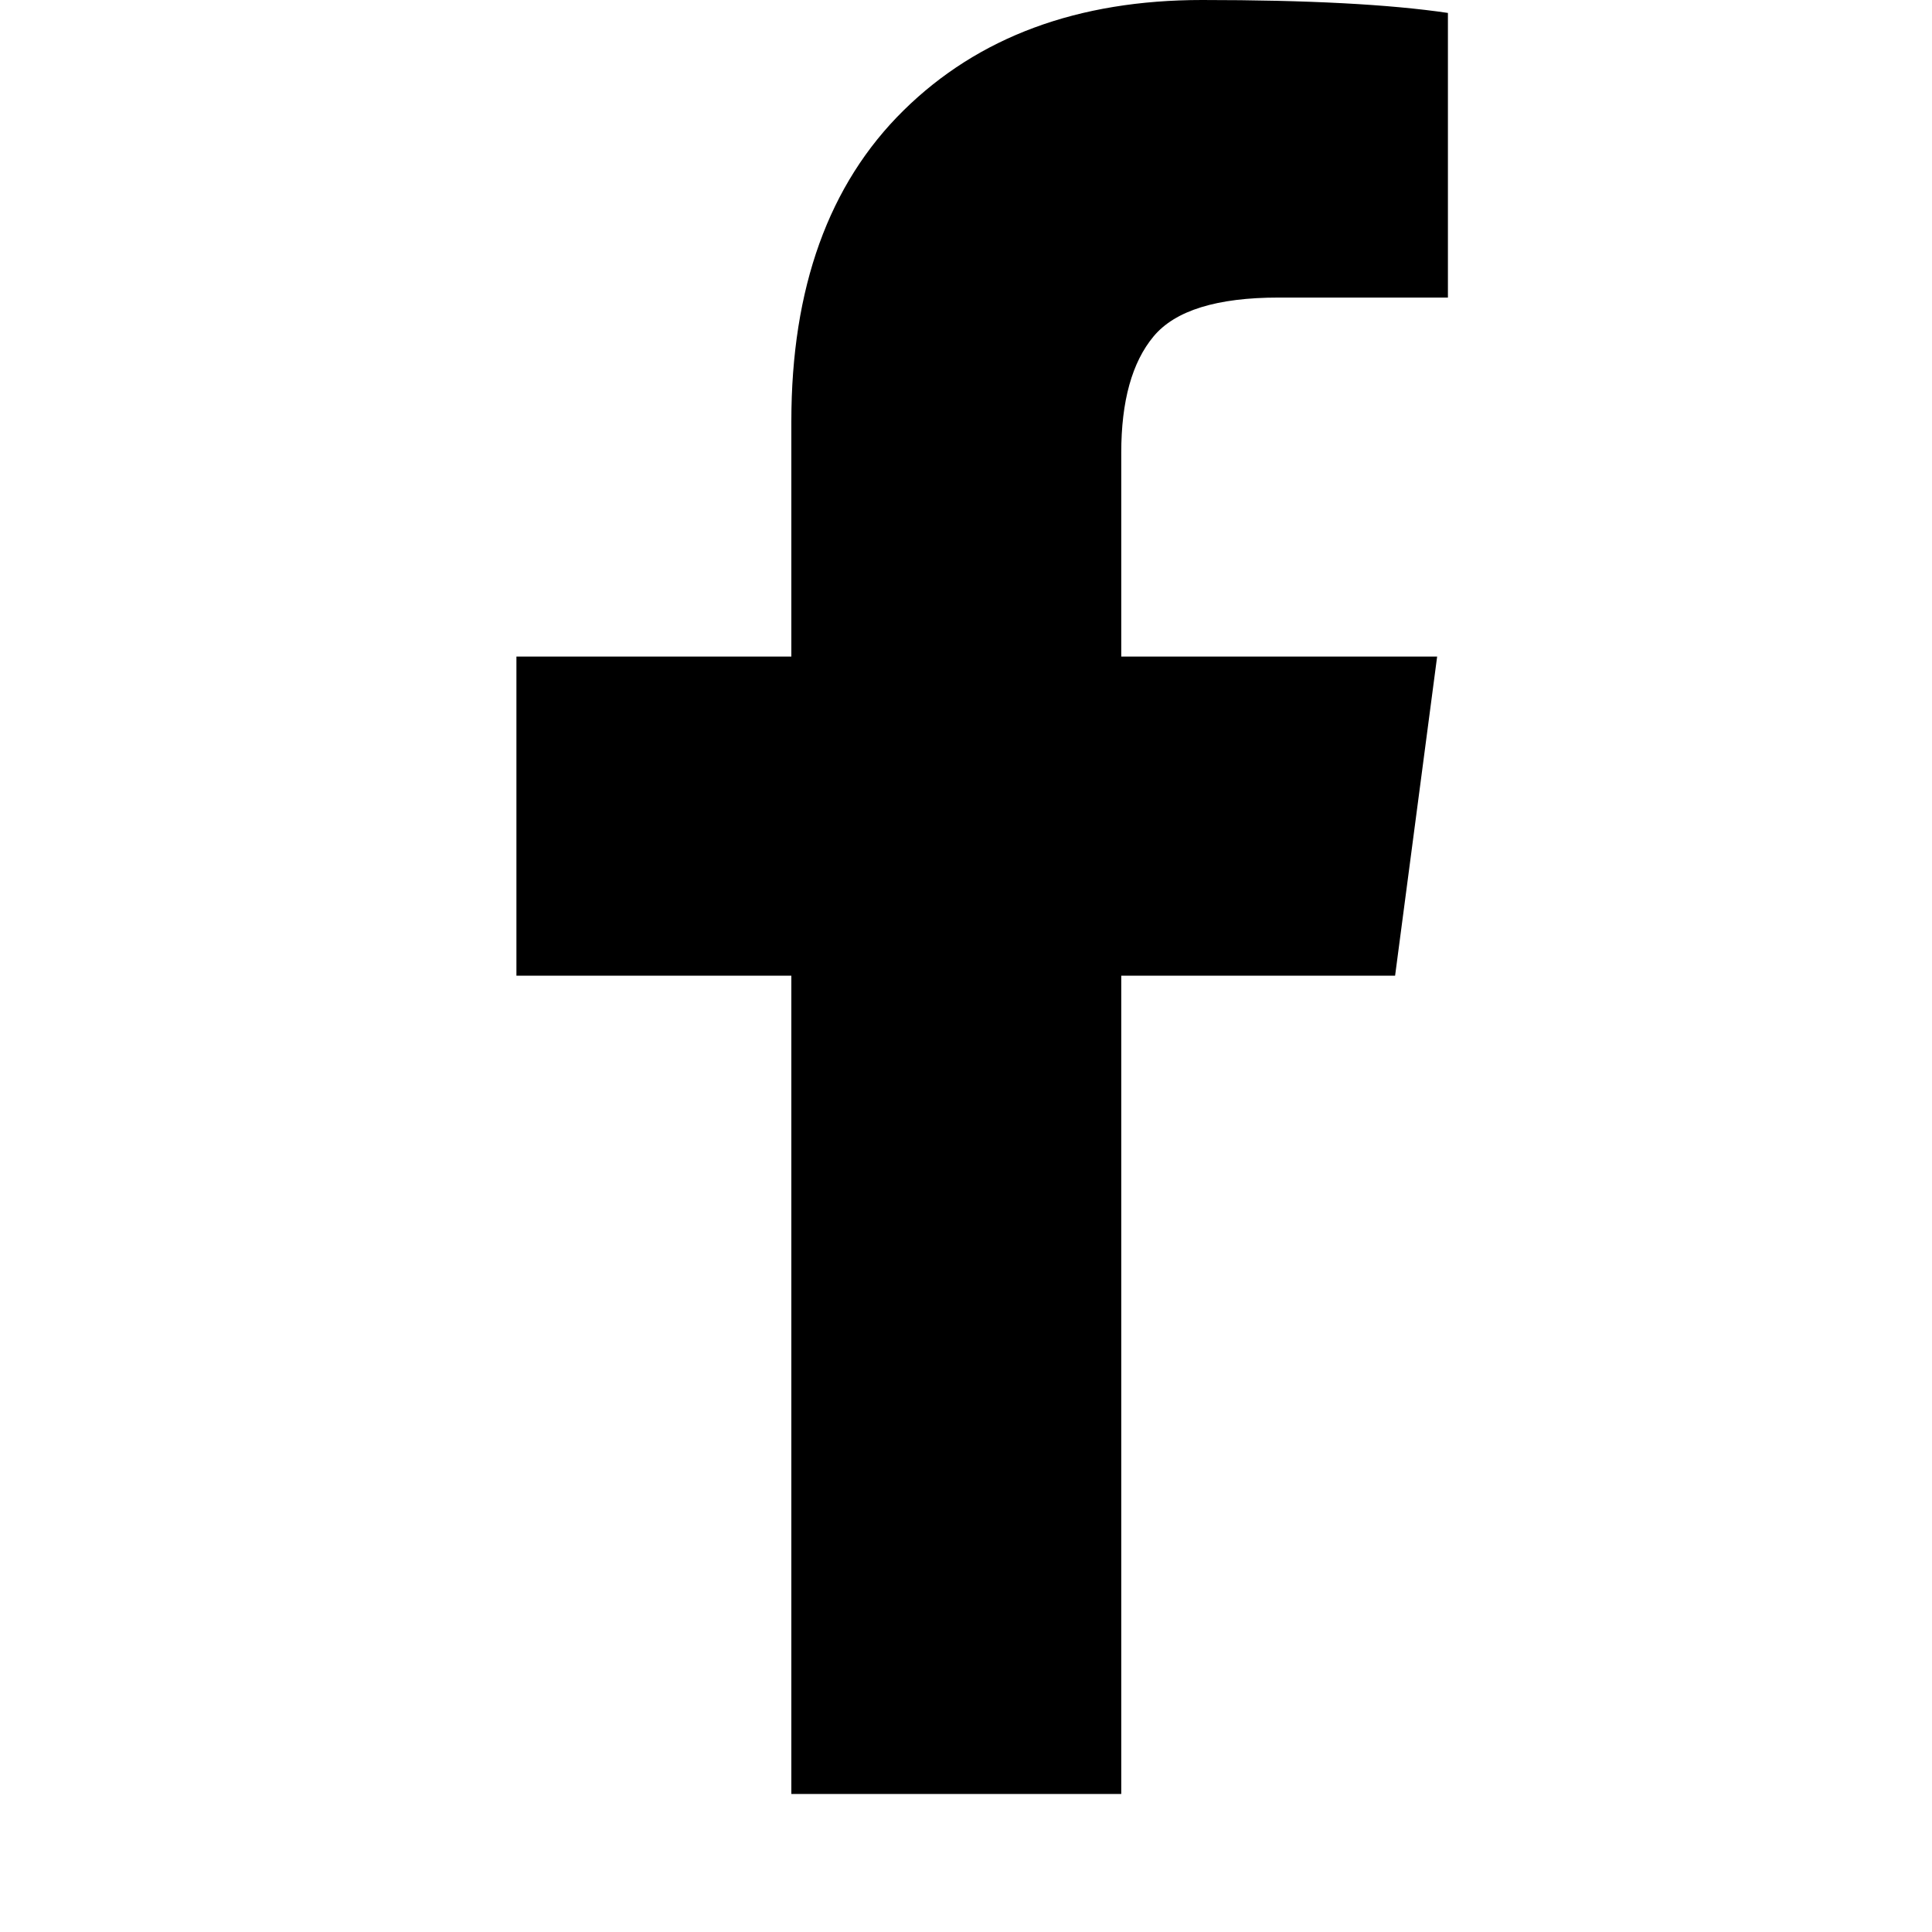
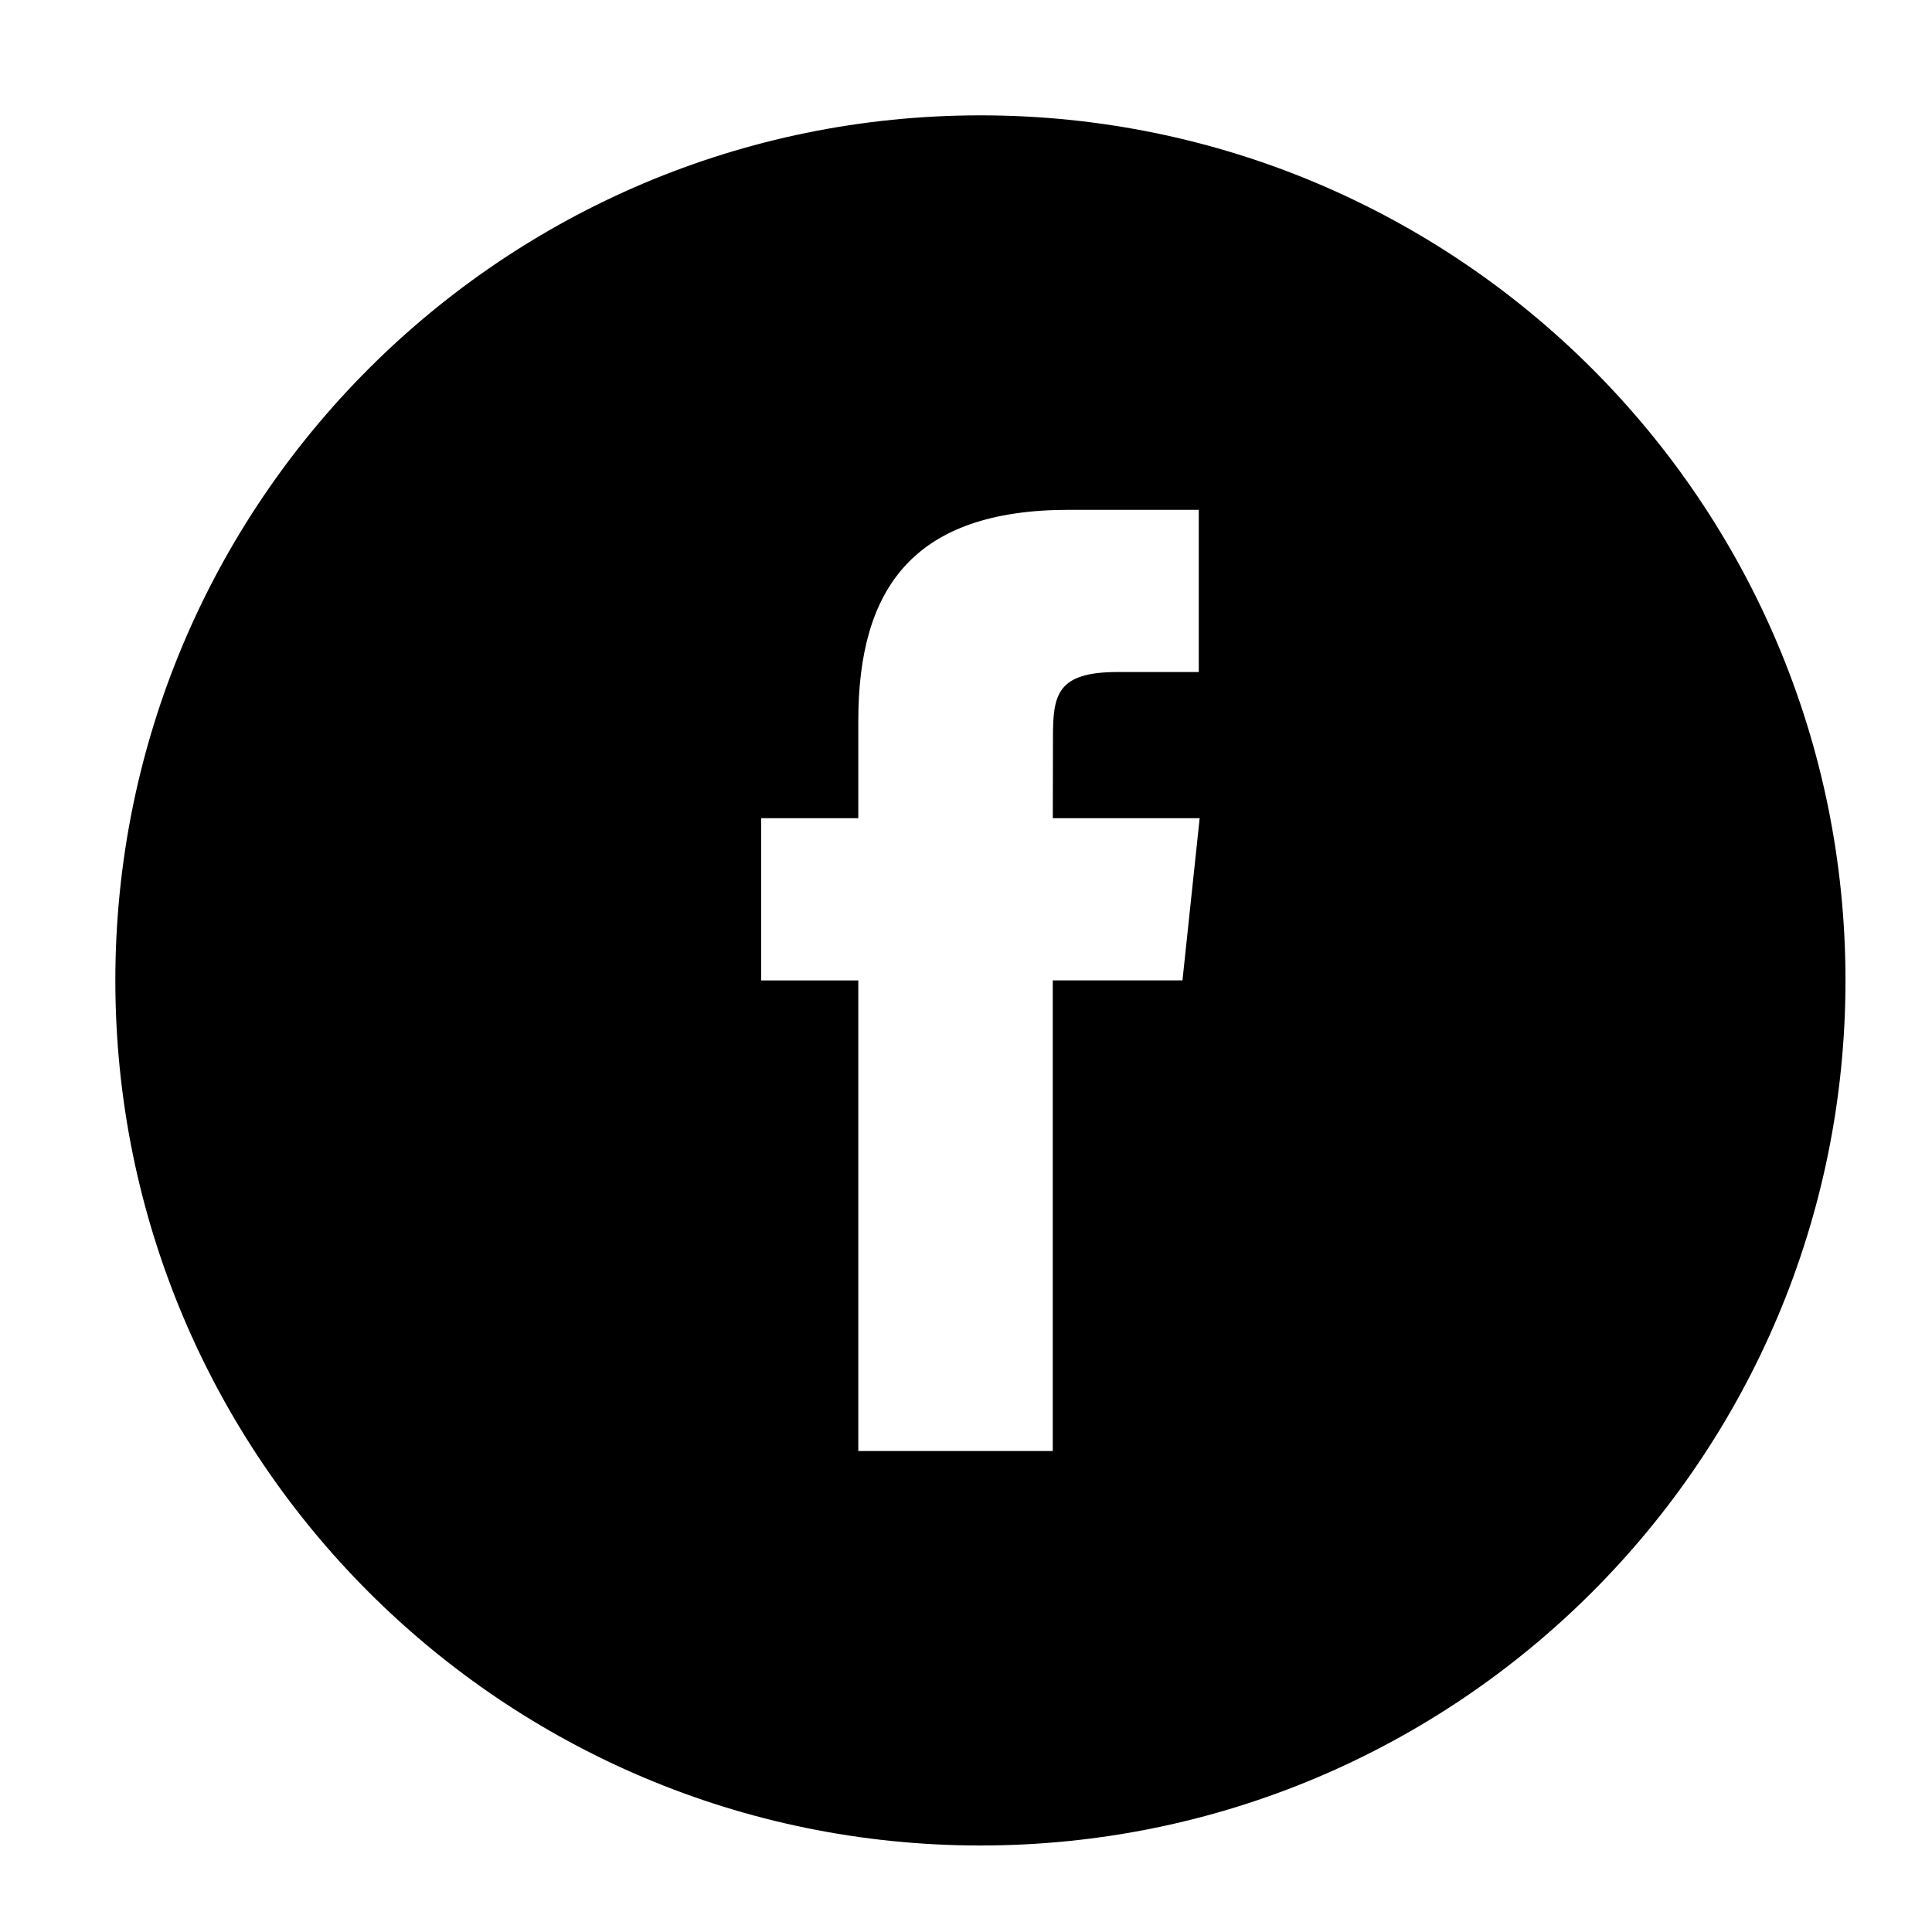
- <svg xmlns="http://www.w3.org/2000/svg" width="1792" height="1792" viewBox="0 0 1792 1792">
-   <path d="M1343 12v264h-157q-86 0-116 36t-30 108v189h293l-39 296h-254v759h-306v-759h-255v-296h255v-218q0-186 104-288.5t277-102.5q147 0 228 12z" />
+ <svg xmlns="http://www.w3.org/2000/svg" height="67" viewBox="0 0 67 67" width="67">
+   <path d="M29.765 50.32h6.744V33.998h4.498l.596-5.624H36.51l.006-2.816c0-1.466.14-2.253 2.244-2.253h2.812V17.68h-4.5c-5.405 0-7.307 2.73-7.307 7.317v3.377h-3.37V34h3.37v16.32zM34 64C17.432 64 4 50.568 4 34 4 17.43 17.432 4 34 4s30 13.43 30 30c0 16.568-13.432 30-30 30z" fill-rule="evenodd" clip-rule="evenodd" />
</svg>
